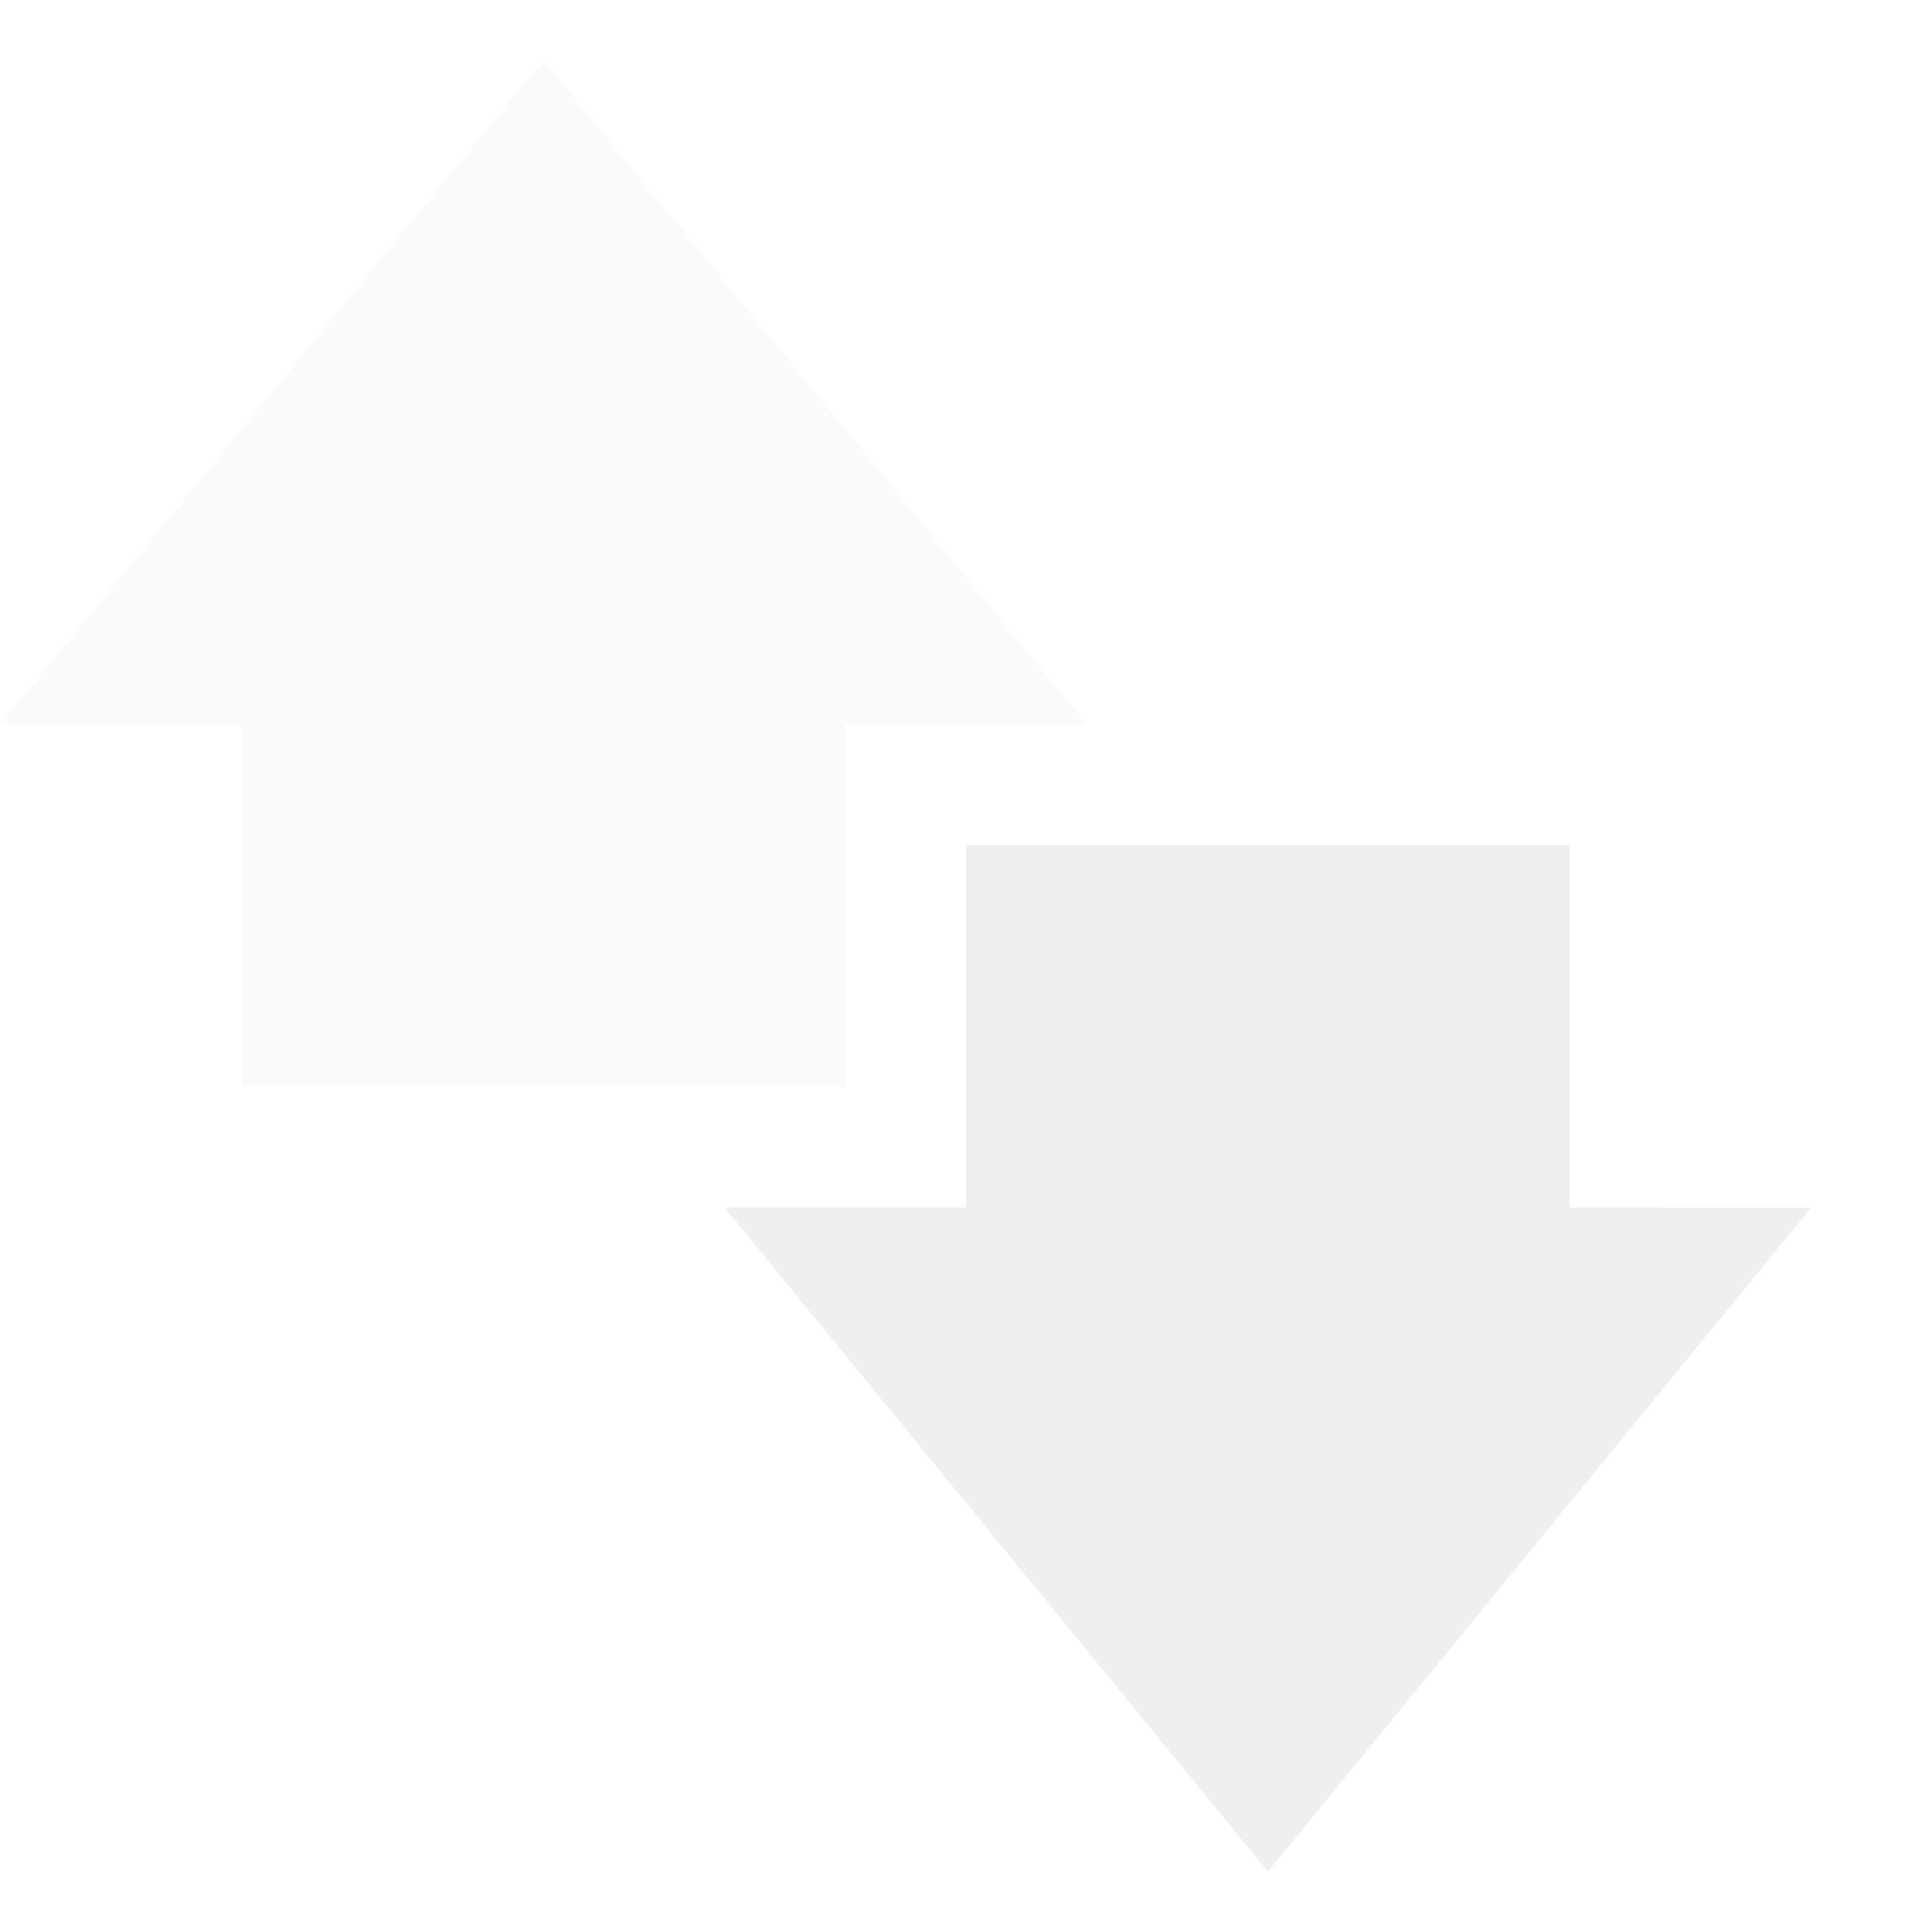
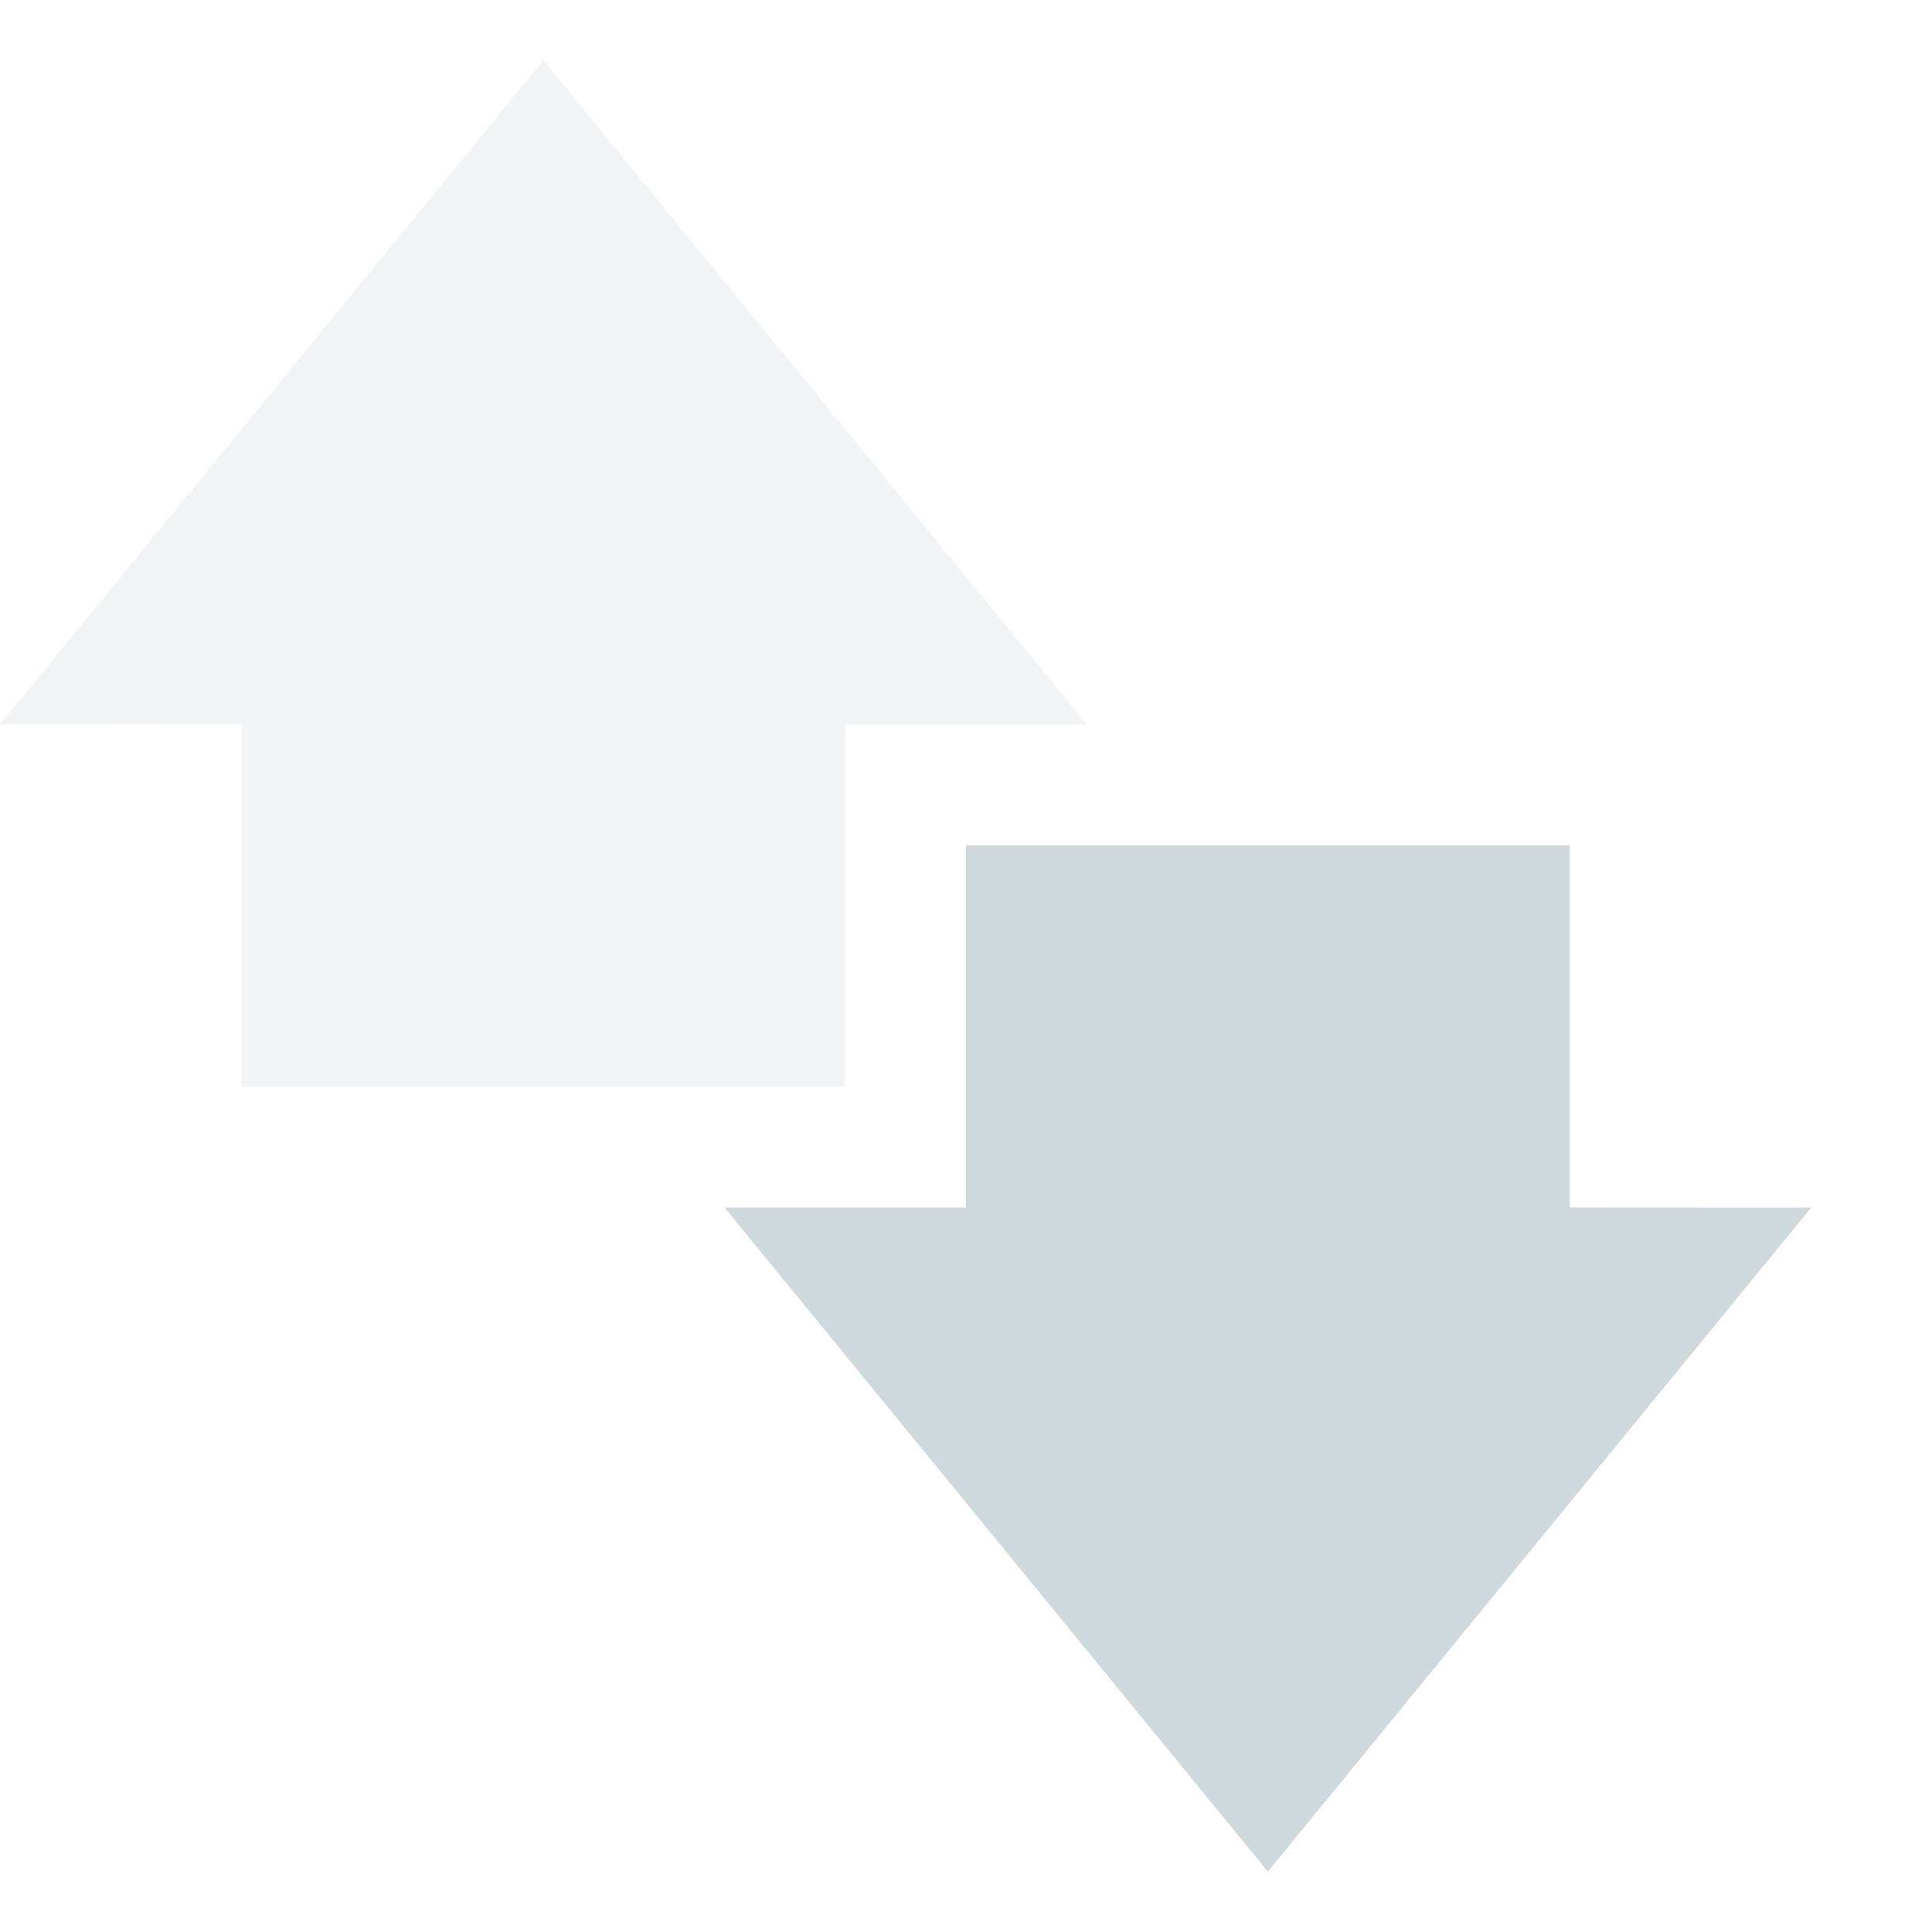
<svg xmlns="http://www.w3.org/2000/svg" id="svg2" width="16" height="16" version="1.1" viewBox="0 0 16 16">
  <defs id="defs4">
    <style id="current-color-scheme" type="text/css">
-    .ColorScheme-Text { color:#eeefef; } .ColorScheme-Highlight { color:#00bcd4; }
+    .ColorScheme-Text { color:#cfd8dc; } .ColorScheme-Highlight { color:#00bcd4; }
  </style>
  </defs>
-   <path id="path7" style="color:#eeefef;opacity:1;fill:currentColor" class="ColorScheme-Text" d="M 6,10 10.5,15.5 15,10 c -0.003,0.004 -1.333,0 -2,0 l 0,-3 -5,0 0,3 -2,0 z" />
-   <path id="path9" style="color:#eeefef;opacity:0.3;fill:currentColor" class="ColorScheme-Text" d="M 0,6 C 0.003,5.996 1.333,6 2,6 L 2,9 7,9 7,6 9,6 4.5,0.5 0,6 Z" />
+   <path id="path7" style="color:#cfd8dc;opacity:1;fill:currentColor" class="ColorScheme-Text" d="M 6,10 10.5,15.5 15,10 c -0.003,0.004 -1.333,0 -2,0 l 0,-3 -5,0 0,3 -2,0 z" />
+   <path id="path9" style="color:#cfd8dc;opacity:0.3;fill:currentColor" class="ColorScheme-Text" d="M 0,6 C 0.003,5.996 1.333,6 2,6 L 2,9 7,9 7,6 9,6 4.5,0.5 0,6 Z" />
</svg>
